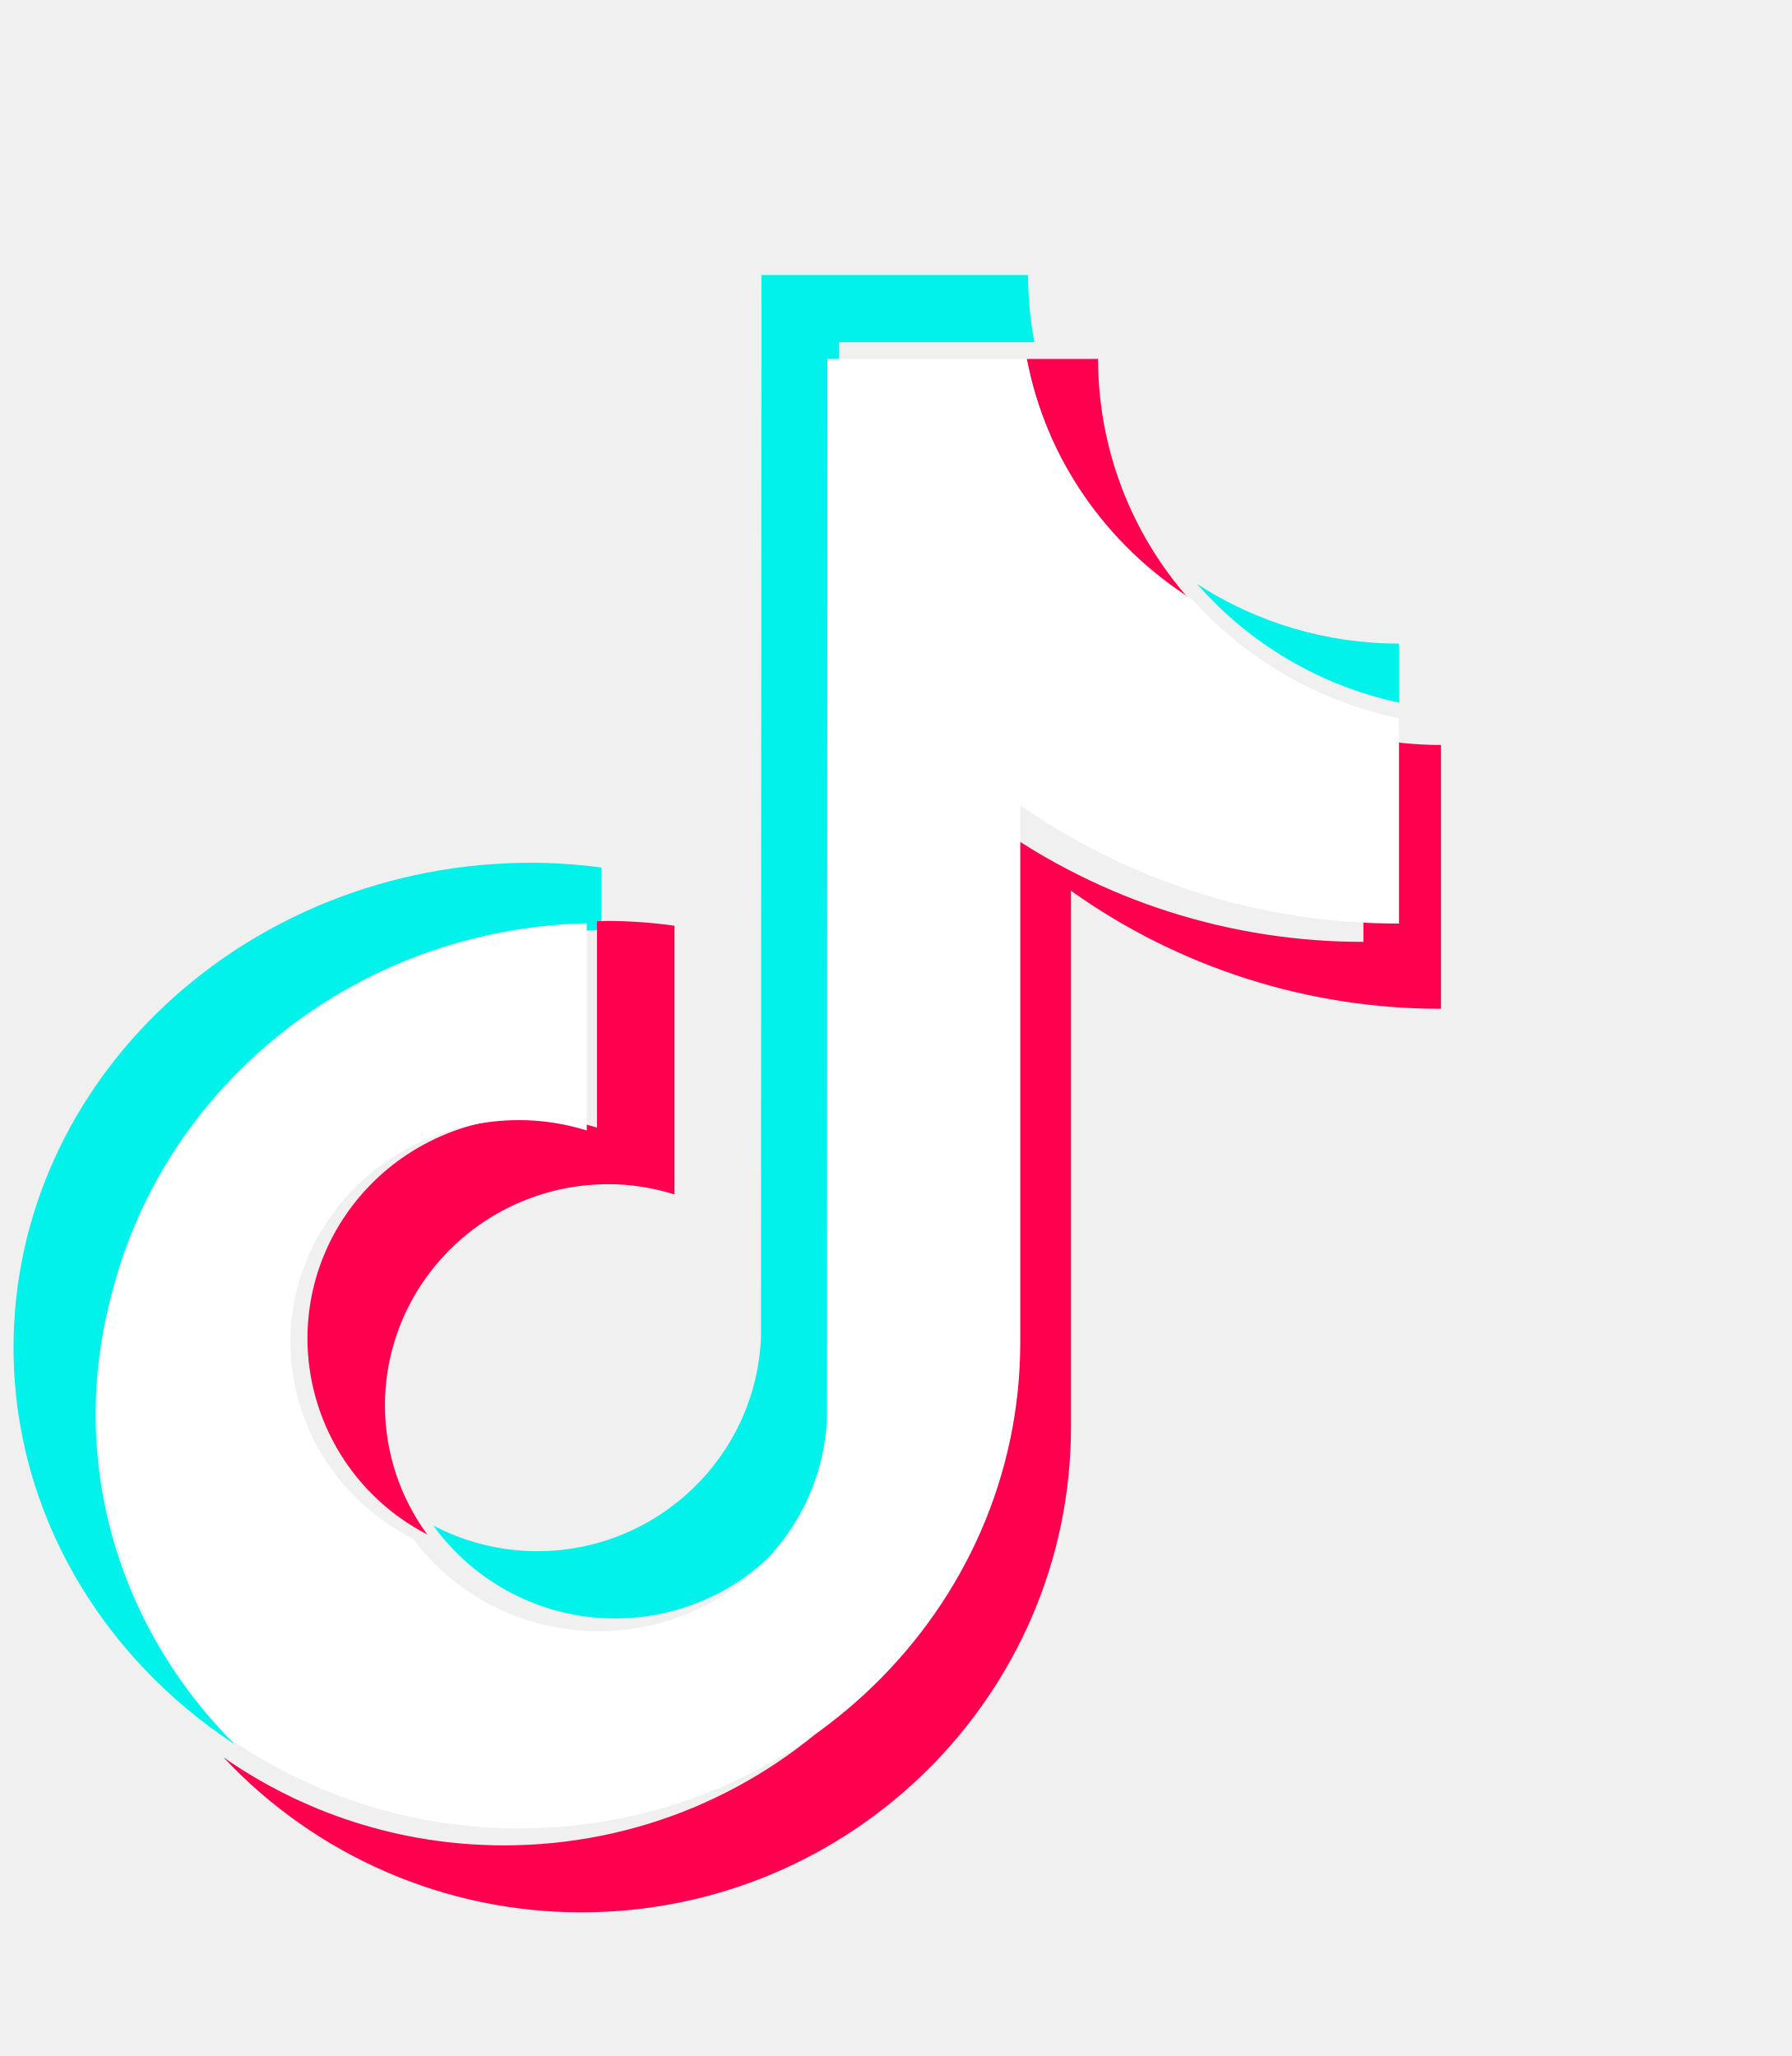
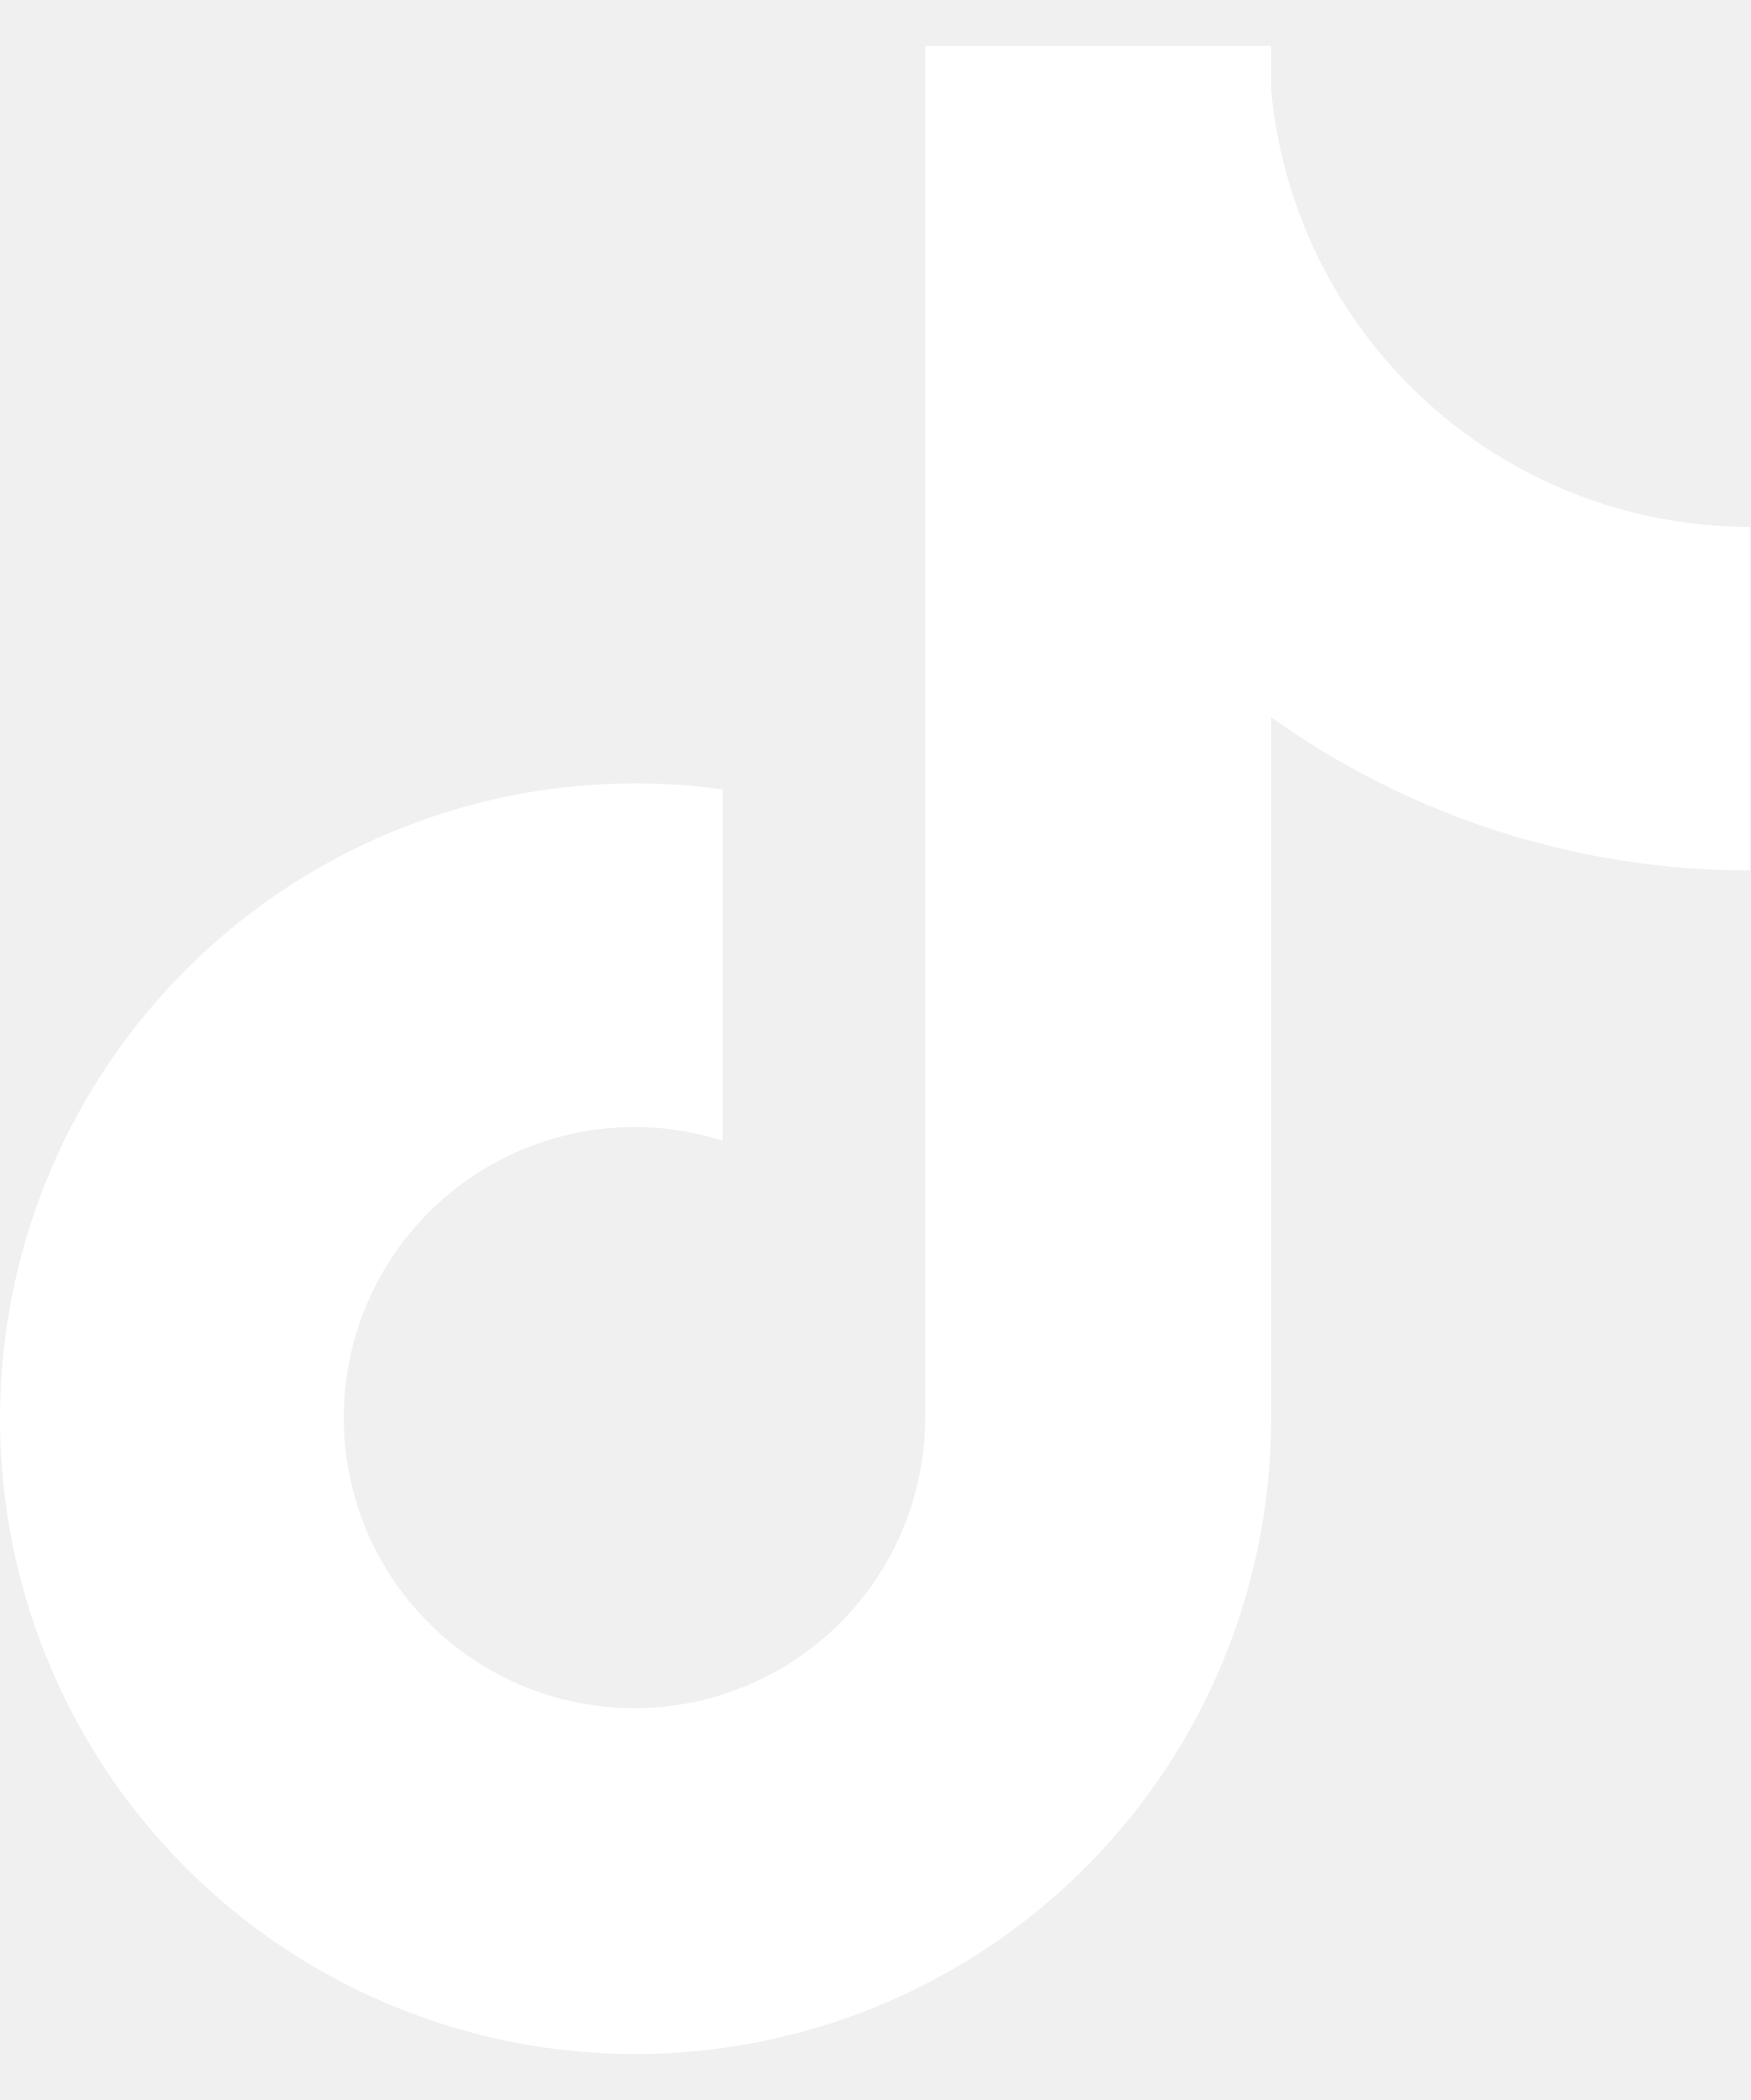
- <svg xmlns="http://www.w3.org/2000/svg" height="2500" width="2179" viewBox="-0.323 -3.128 42.684 42.128">
-   <g fill="none">
-     <path d="M14 15.599v-1.486A13.1 13.1 0 0 0 12.337 14C5.535 14 0 19.18 0 25.547 0 29.452 2.086 32.91 5.267 35c-2.13-2.132-3.315-4.942-3.313-7.861 0-6.276 5.377-11.394 12.046-11.54" fill="#00f2ea" />
-     <path d="M14.327 32c2.876 0 5.221-2.273 5.328-5.107l.01-25.292h4.65A8.72 8.72 0 0 1 24.164 0h-6.35l-.011 25.293c-.106 2.832-2.453 5.105-5.328 5.105a5.329 5.329 0 0 1-2.476-.61A5.34 5.34 0 0 0 14.327 32m18.672-21.814V8.78a8.818 8.818 0 0 1-4.81-1.421A8.85 8.85 0 0 0 33 10.186" fill="#00f2ea" />
-     <path d="M28 7.718A8.63 8.63 0 0 1 25.832 2h-1.697A8.735 8.735 0 0 0 28 7.718M12.325 20.065c-2.94.004-5.322 2.361-5.325 5.27A5.267 5.267 0 0 0 9.854 30a5.2 5.2 0 0 1-1.008-3.073c.003-2.91 2.385-5.268 5.325-5.271.55 0 1.075.09 1.572.244v-6.4a11.72 11.72 0 0 0-1.572-.114c-.092 0-.183.006-.274.007v4.916a5.286 5.286 0 0 0-1.572-.244" fill="#ff004f" />
-     <path d="M32.153 11v4.884a15.15 15.15 0 0 1-8.813-2.811V25.84c0 6.377-5.23 11.565-11.658 11.565-2.485 0-4.789-.778-6.682-2.097A11.67 11.67 0 0 0 13.528 39c6.429 0 11.659-5.188 11.659-11.564V14.668A15.15 15.15 0 0 0 34 17.478v-6.283A8.87 8.87 0 0 1 32.153 11" fill="#ff004f" />
-     <path d="M23.979 25.42V12.632A15.741 15.741 0 0 0 33 15.448v-4.89a9.083 9.083 0 0 1-4.912-2.82C26.016 6.431 24.586 4.358 24.132 2h-4.747l-.01 25.215c-.11 2.824-2.505 5.09-5.44 5.09-1.754-.002-3.398-.822-4.42-2.204-1.794-.913-2.919-2.716-2.92-4.682.003-2.92 2.44-5.285 5.45-5.289.56 0 1.098.09 1.608.245v-4.933C7.202 15.589 2 20.722 2 27.016c0 3.045 1.219 5.816 3.205 7.885A12.115 12.115 0 0 0 12.045 37c6.58 0 11.934-5.195 11.934-11.58" fill="#fff" />
-   </g>
+ <svg xmlns="http://www.w3.org/2000/svg" width="35" height="42" viewBox="0 0 35 42" fill="none">
+   <path id="Vector" d="M32.986 10.328C30.981 9.899 29.165 8.841 27.804 7.307C26.442 5.774 25.606 3.846 25.417 1.804V0.919H18.5V28.37C18.495 29.585 18.11 30.769 17.399 31.754C16.687 32.739 15.685 33.477 14.533 33.863C13.38 34.249 12.136 34.264 10.974 33.907C9.813 33.55 8.793 32.837 8.057 31.87C7.31 30.886 6.895 29.69 6.874 28.456C6.852 27.221 7.224 26.011 7.936 25.002C8.648 23.993 9.664 23.237 10.834 22.843C12.005 22.45 13.271 22.44 14.448 22.814V15.787C11.823 15.424 9.151 15.891 6.805 17.122C4.458 18.352 2.555 20.286 1.362 22.651C0.169 25.017 -0.255 27.696 0.149 30.314C0.553 32.933 1.766 35.359 3.617 37.255C5.383 39.061 7.647 40.301 10.12 40.815C12.593 41.329 15.164 41.094 17.503 40.141C19.842 39.188 21.845 37.559 23.254 35.463C24.663 33.367 25.416 30.898 25.417 28.372V14.345C28.212 16.344 31.564 17.415 35 17.409V10.537C34.323 10.537 33.648 10.467 32.986 10.328Z" fill="white" style="fill:white;fill-opacity:1;" />
</svg>
